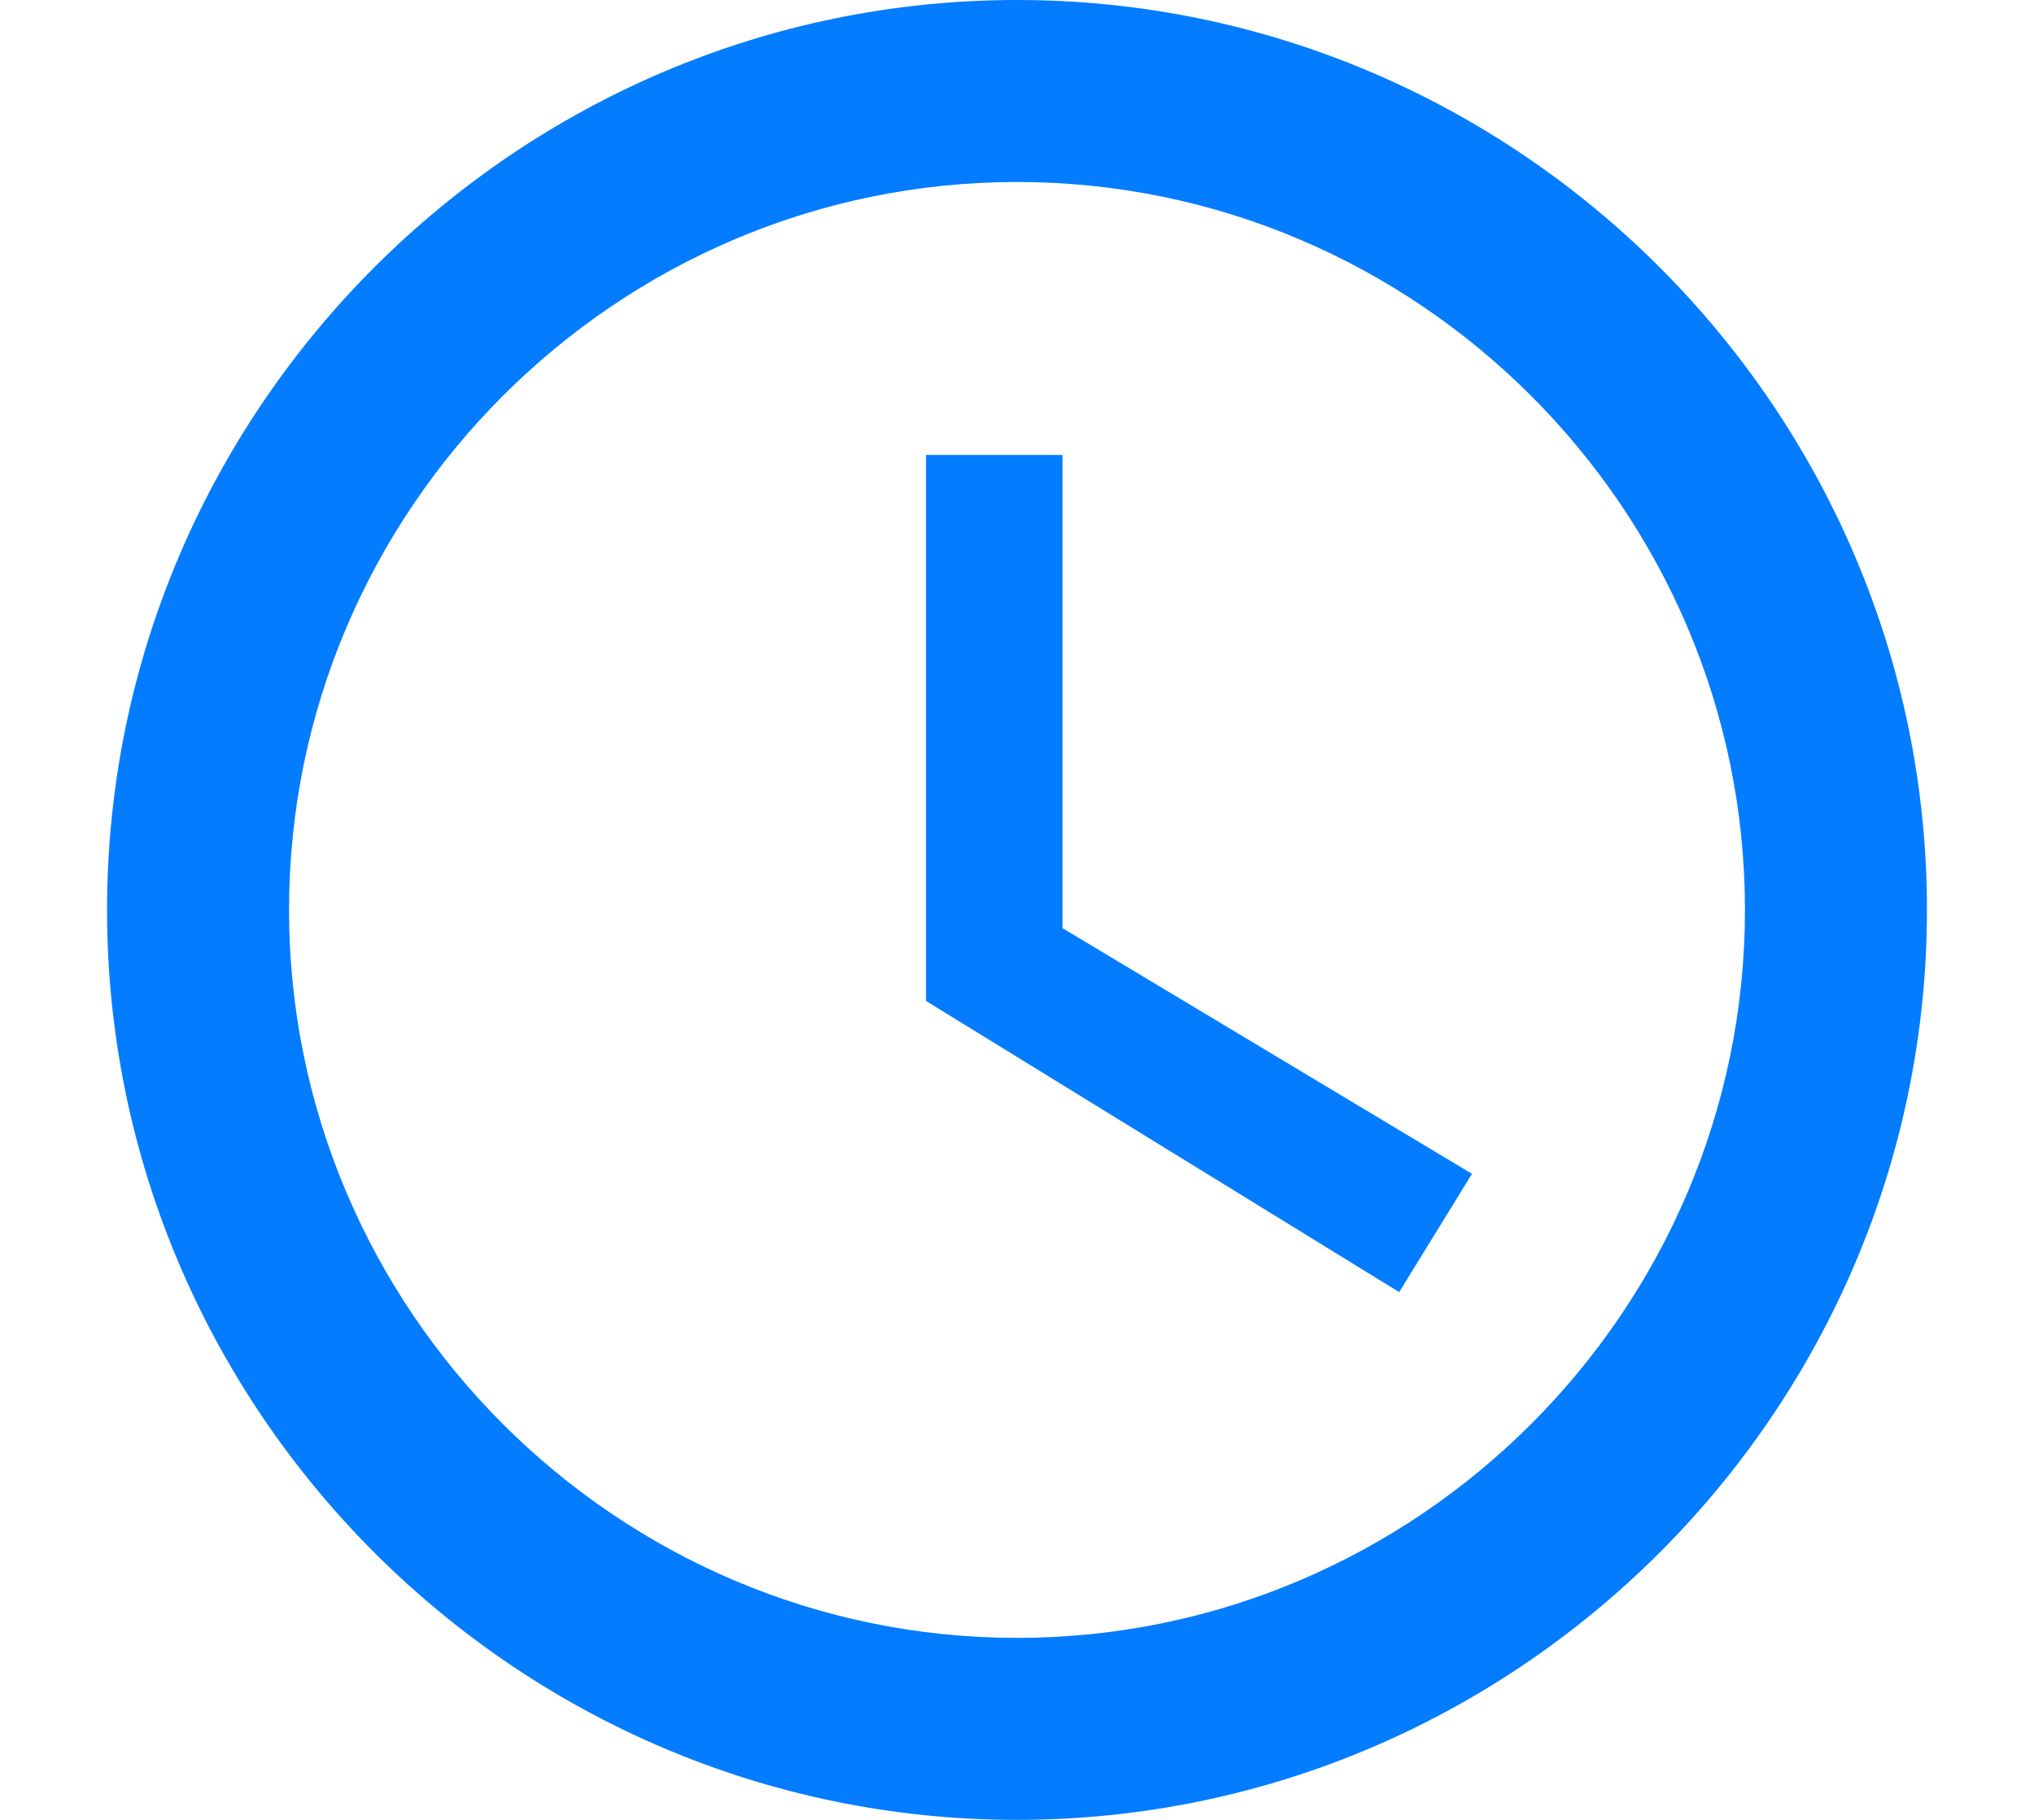
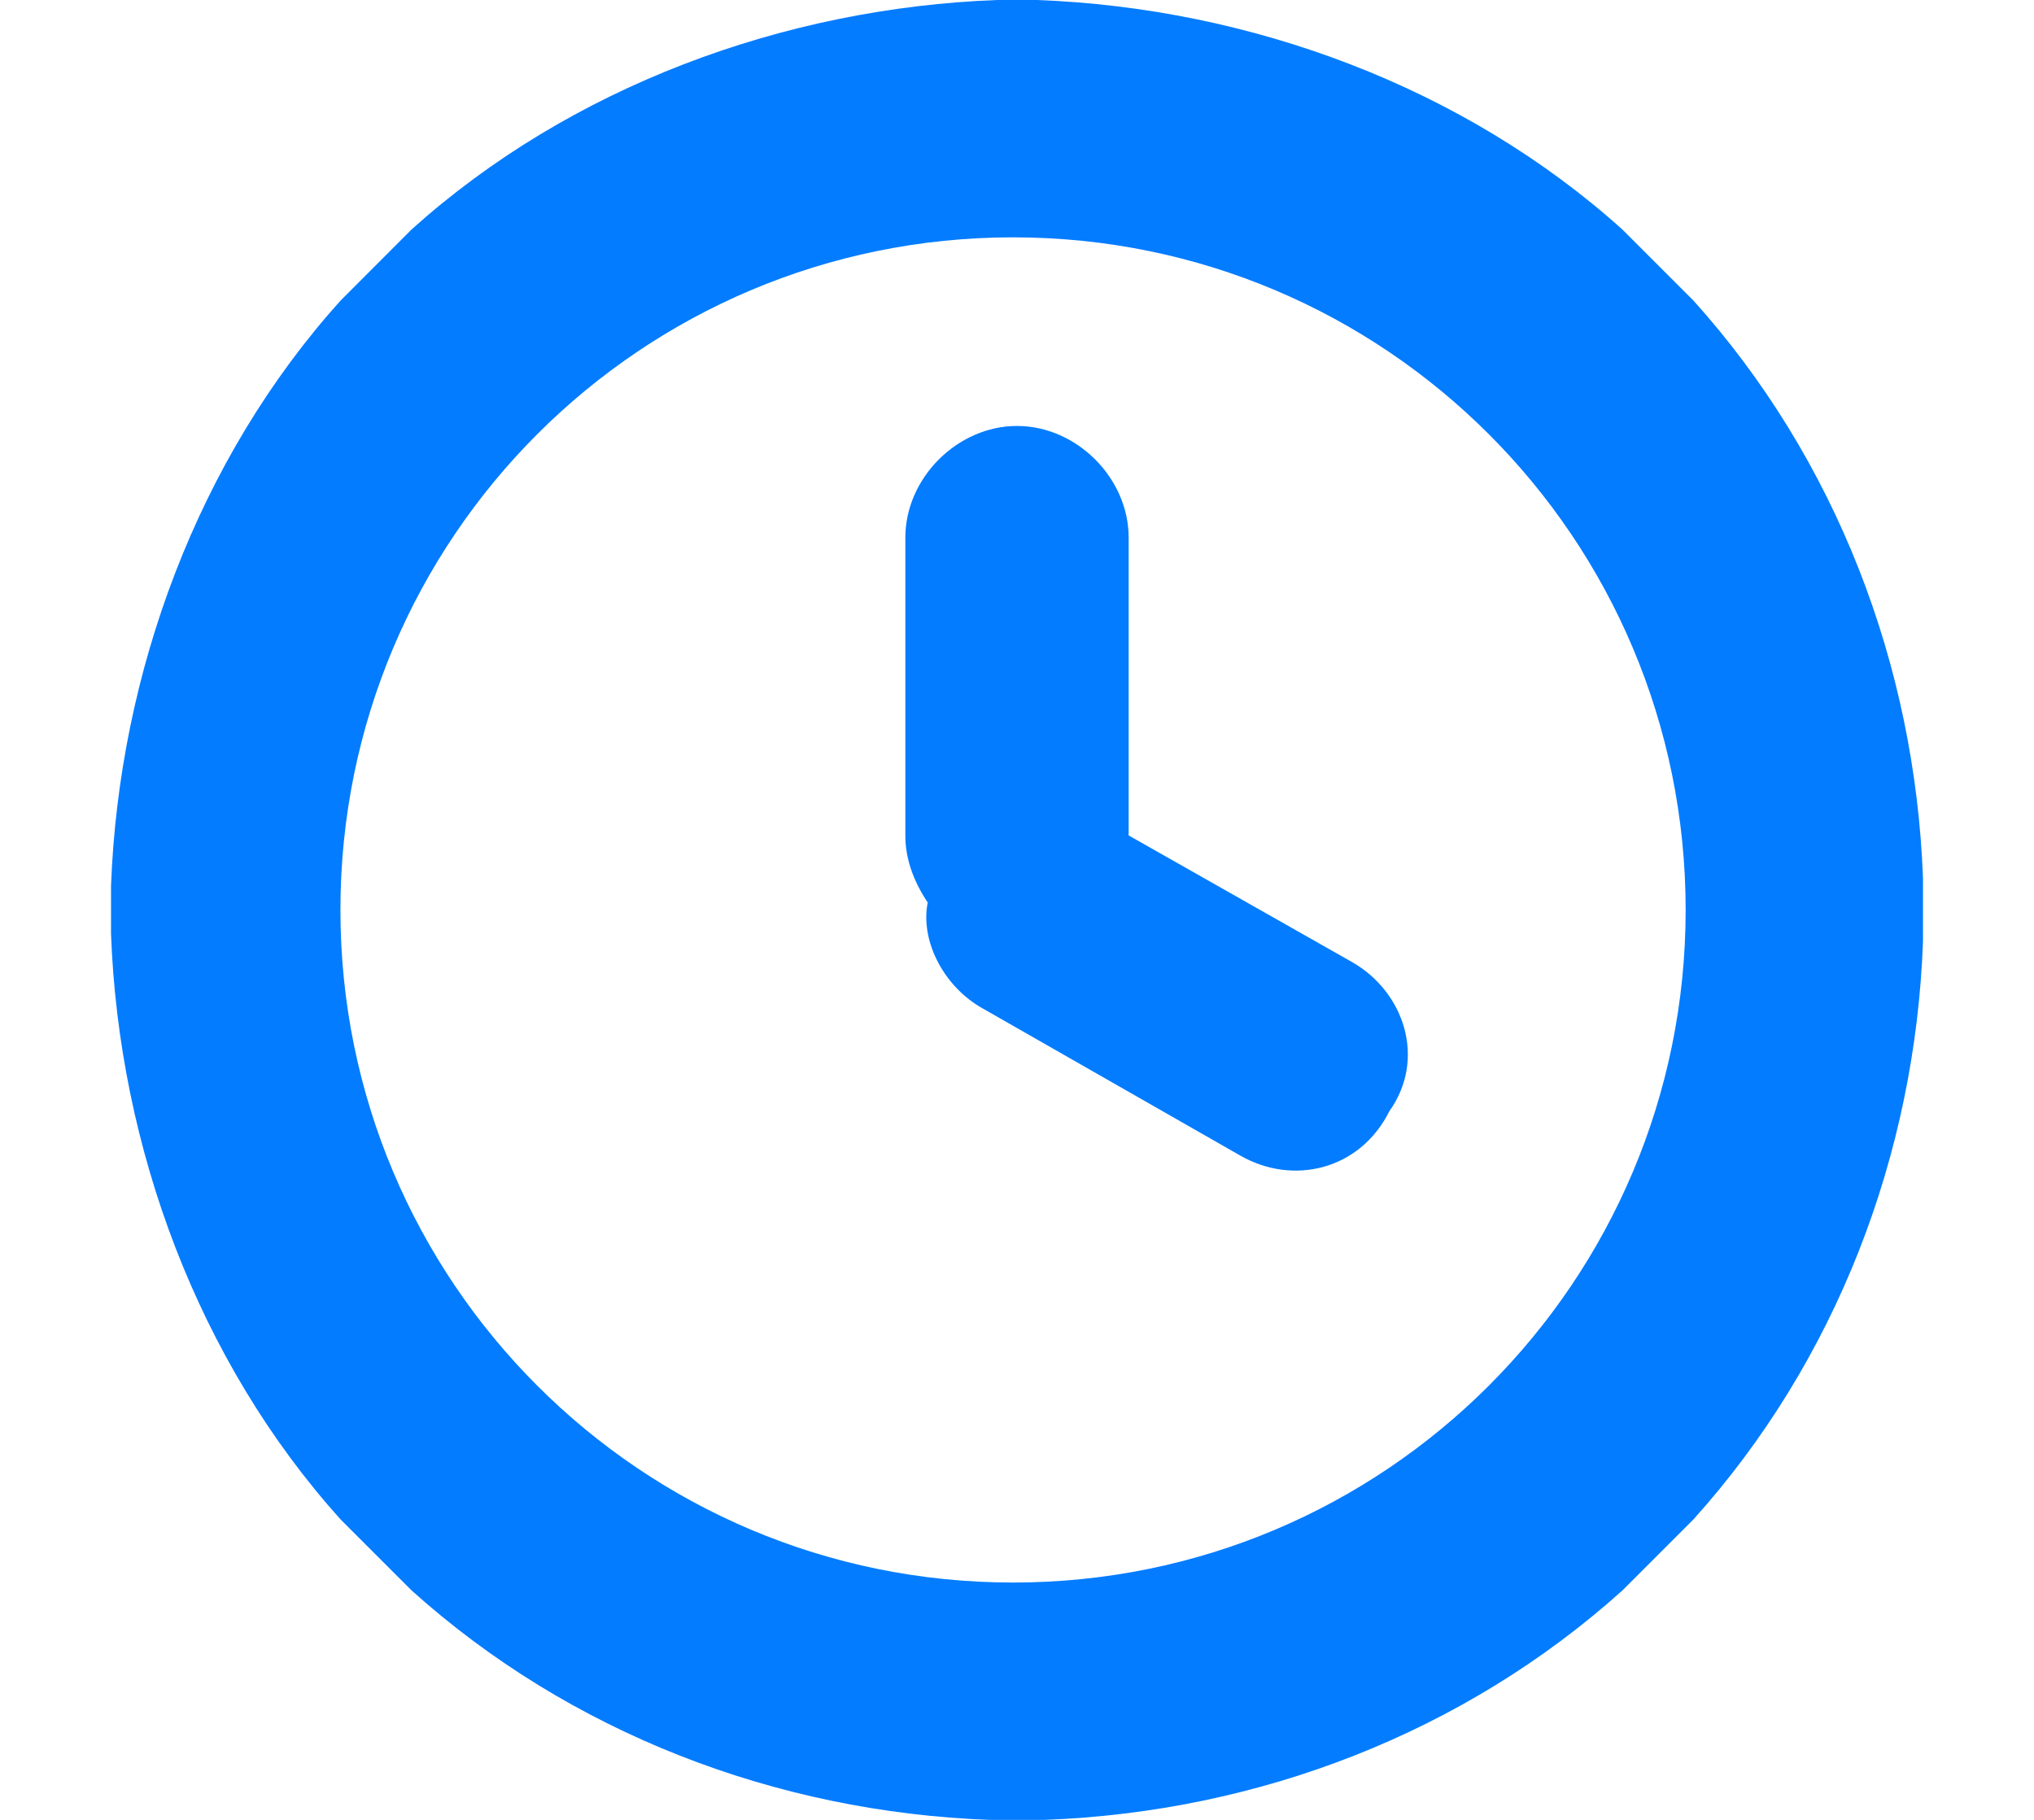
<svg xmlns="http://www.w3.org/2000/svg" viewBox="0 0 19 17">
-   <path fill="#037cff" d="M9.5,17C4.825,17,1,13.175,1,8.5S4.825,0,9.5,0S18,3.825,18,8.5S14.175,17,9.5,17z M9.5,1.7 c-3.74,0-6.8,3.06-6.8,6.8s3.06,6.8,6.8,6.8s6.8-3.06,6.8-6.8S13.24,1.7,9.5,1.7z M8.65,9.35v-5.1h1.275v4.42l3.825,2.295 l-0.68,1.105L8.65,9.35z" />
+   <path fill="#037cff" d="M12.63,8.987l-2.087-1.183V5.022c0-0.557-0.487-1.043-1.043-1.043     S8.457,4.465,8.457,5.022v2.783c0,0.209,0.07,0.417,0.209,0.626     c-0.07,0.348,0.139,0.765,0.487,0.974l2.435,1.391c0.487,0.278,1.113,0.139,1.391-0.417     C13.326,9.891,13.117,9.265,12.63,8.987z" />
+   <path fill="#037cff" d="M15.82,2.809c-0.222-0.222-0.443-0.444-0.665-0.665     C13.676,0.813,11.68,0.074,9.685,0H9.315c-1.996,0.074-3.991,0.813-5.47,2.143     C3.624,2.365,3.402,2.587,3.18,2.809C1.85,4.287,1.111,6.283,1.037,8.278c0,0.074,0,0.074,0,0.074     c0,0.074,0,0.074,0,0.074v0.148c0,0.074,0,0.074,0,0.074c0,0.074,0,0.074,0,0.074     c0.074,1.996,0.813,3.991,2.143,5.47c0.222,0.222,0.443,0.444,0.665,0.665     C5.324,16.187,7.246,16.926,9.241,17h0.074h0.222h0.148h0.074c1.996-0.074,3.917-0.813,5.396-2.143     c0.222-0.222,0.444-0.443,0.665-0.665c1.33-1.478,2.07-3.4,2.143-5.396c0-0.074,0-0.074,0-0.074     c0-0.074,0-0.074,0-0.074c0-0.074,0-0.074,0-0.074V8.426c0-0.074,0-0.074,0-0.074     c0-0.074,0-0.074,0-0.074c0-0.074,0-0.074,0-0.074C17.889,6.209,17.15,4.287,15.82,2.809z      M9.463,14.783c-3.474,0-6.283-2.809-6.283-6.283s2.809-6.283,6.283-6.283S15.746,5.026,15.746,8.5     S12.937,14.783,9.463,14.783z" />
</svg>
